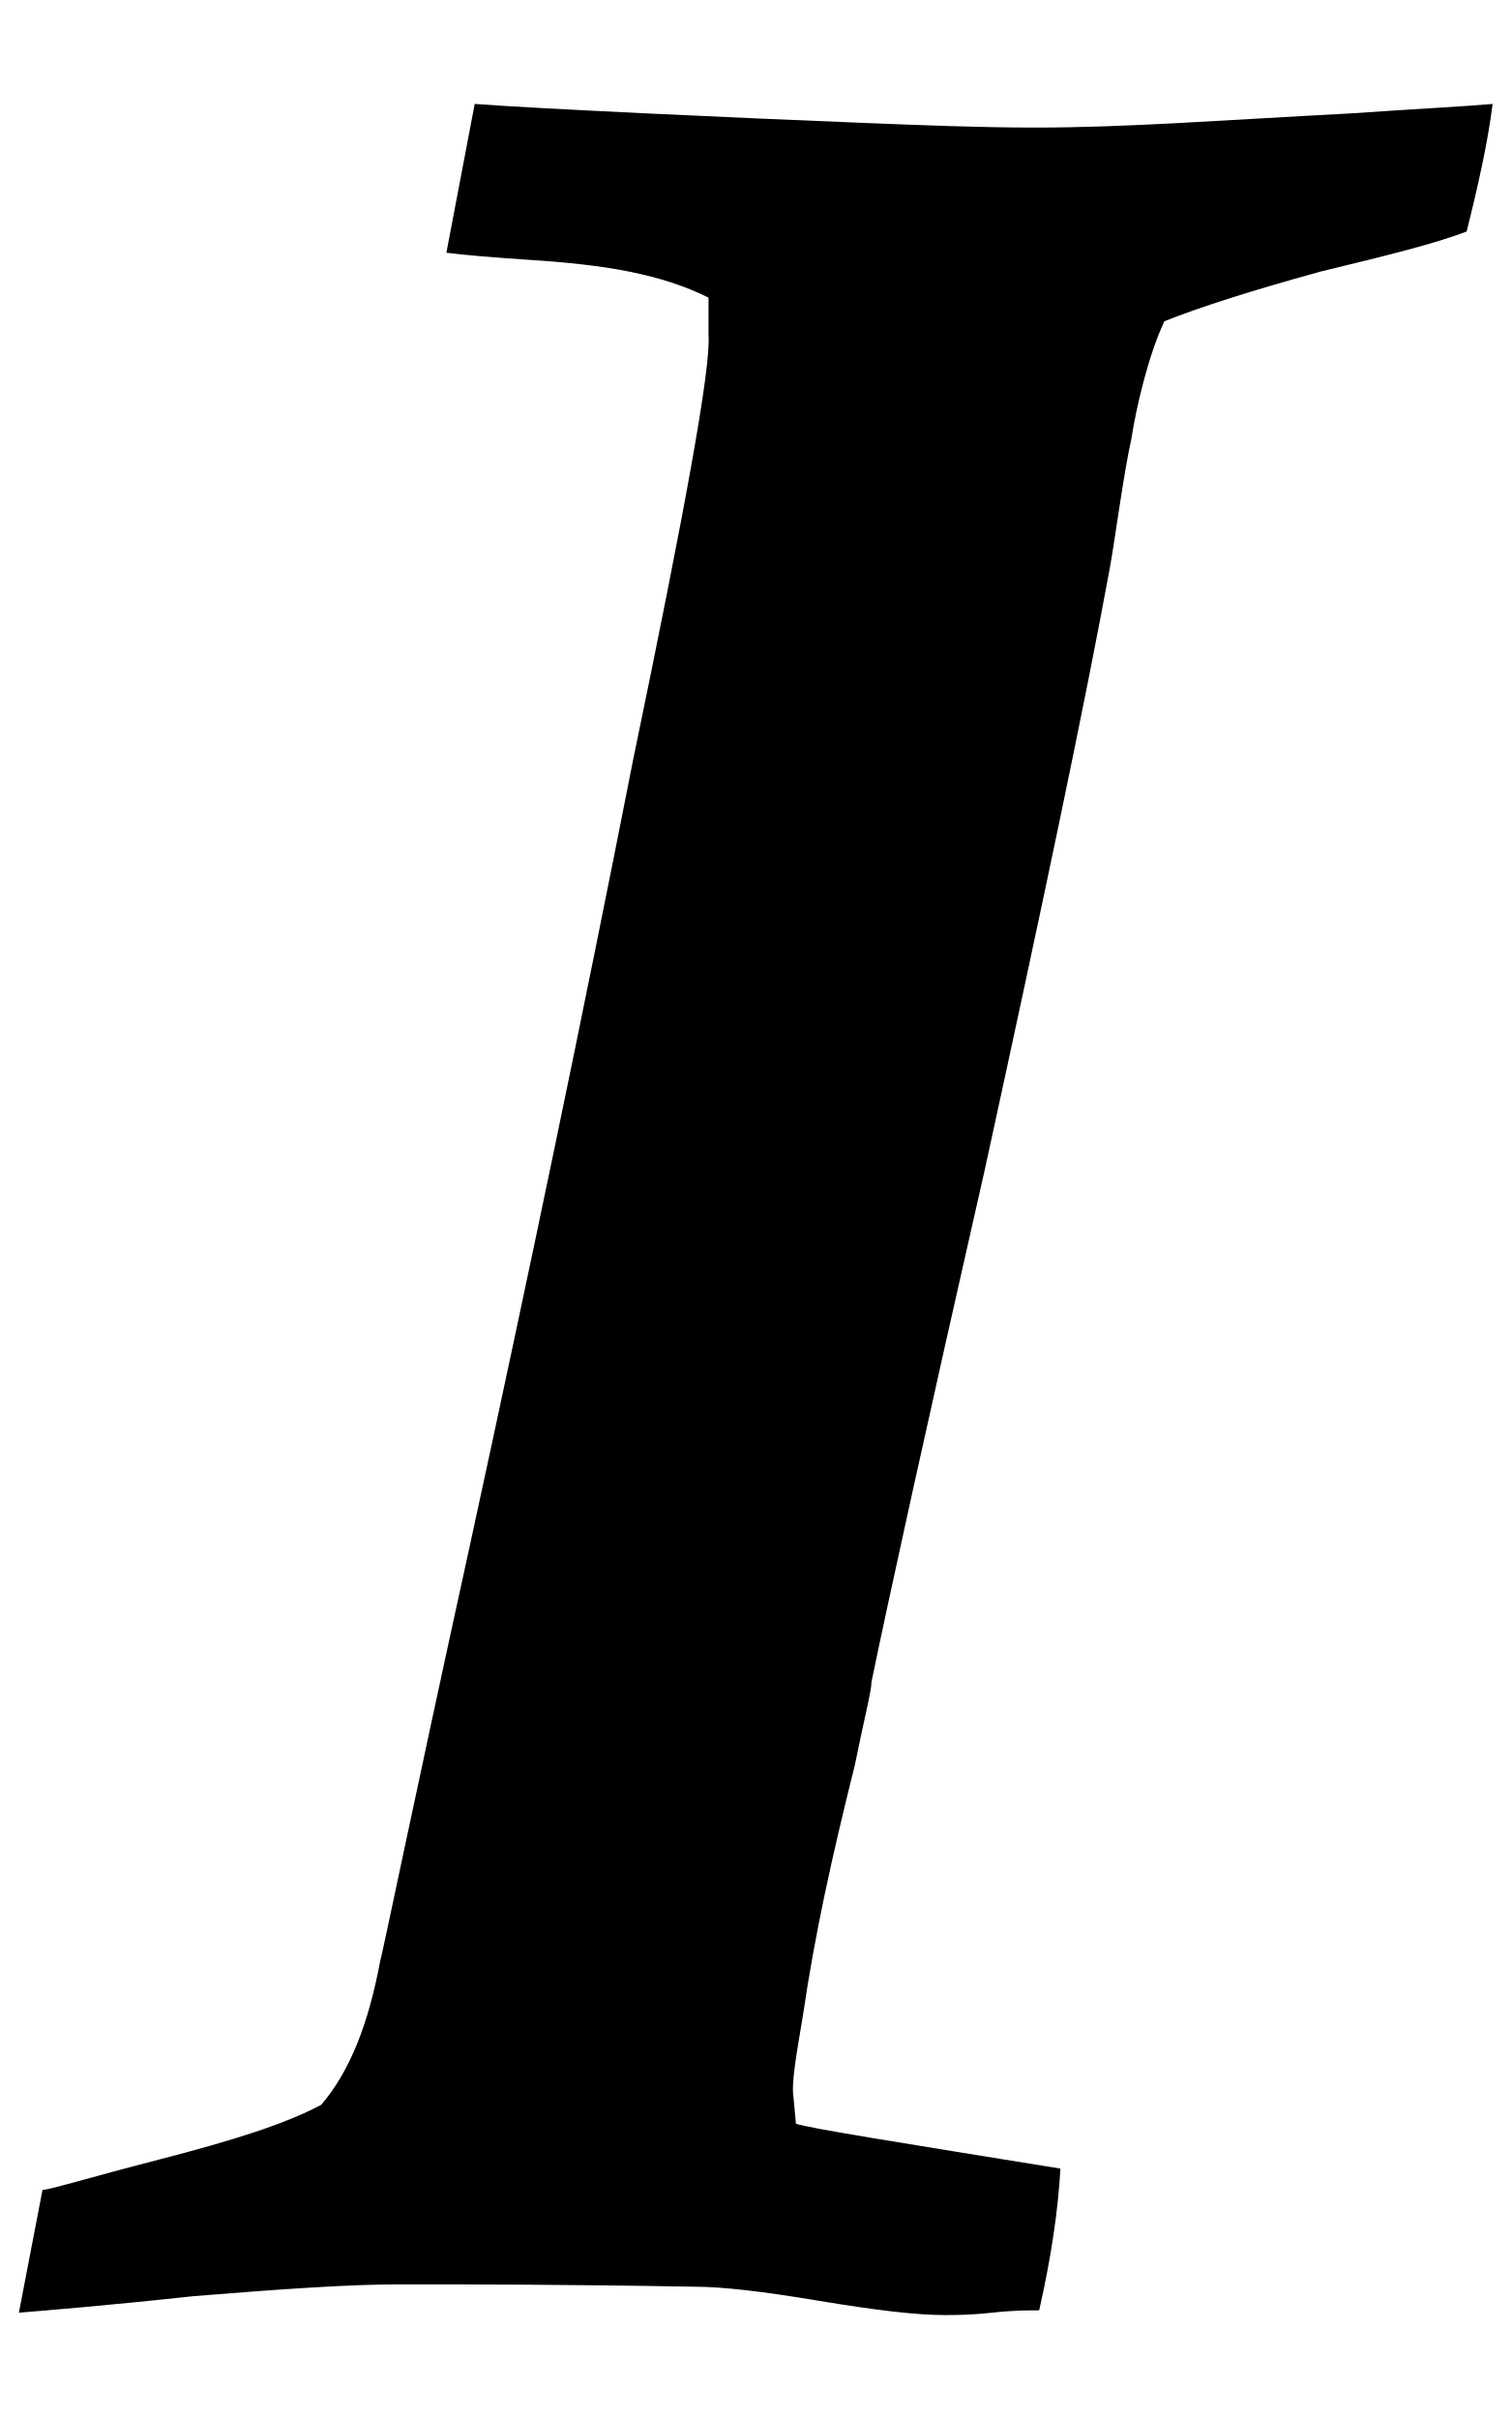
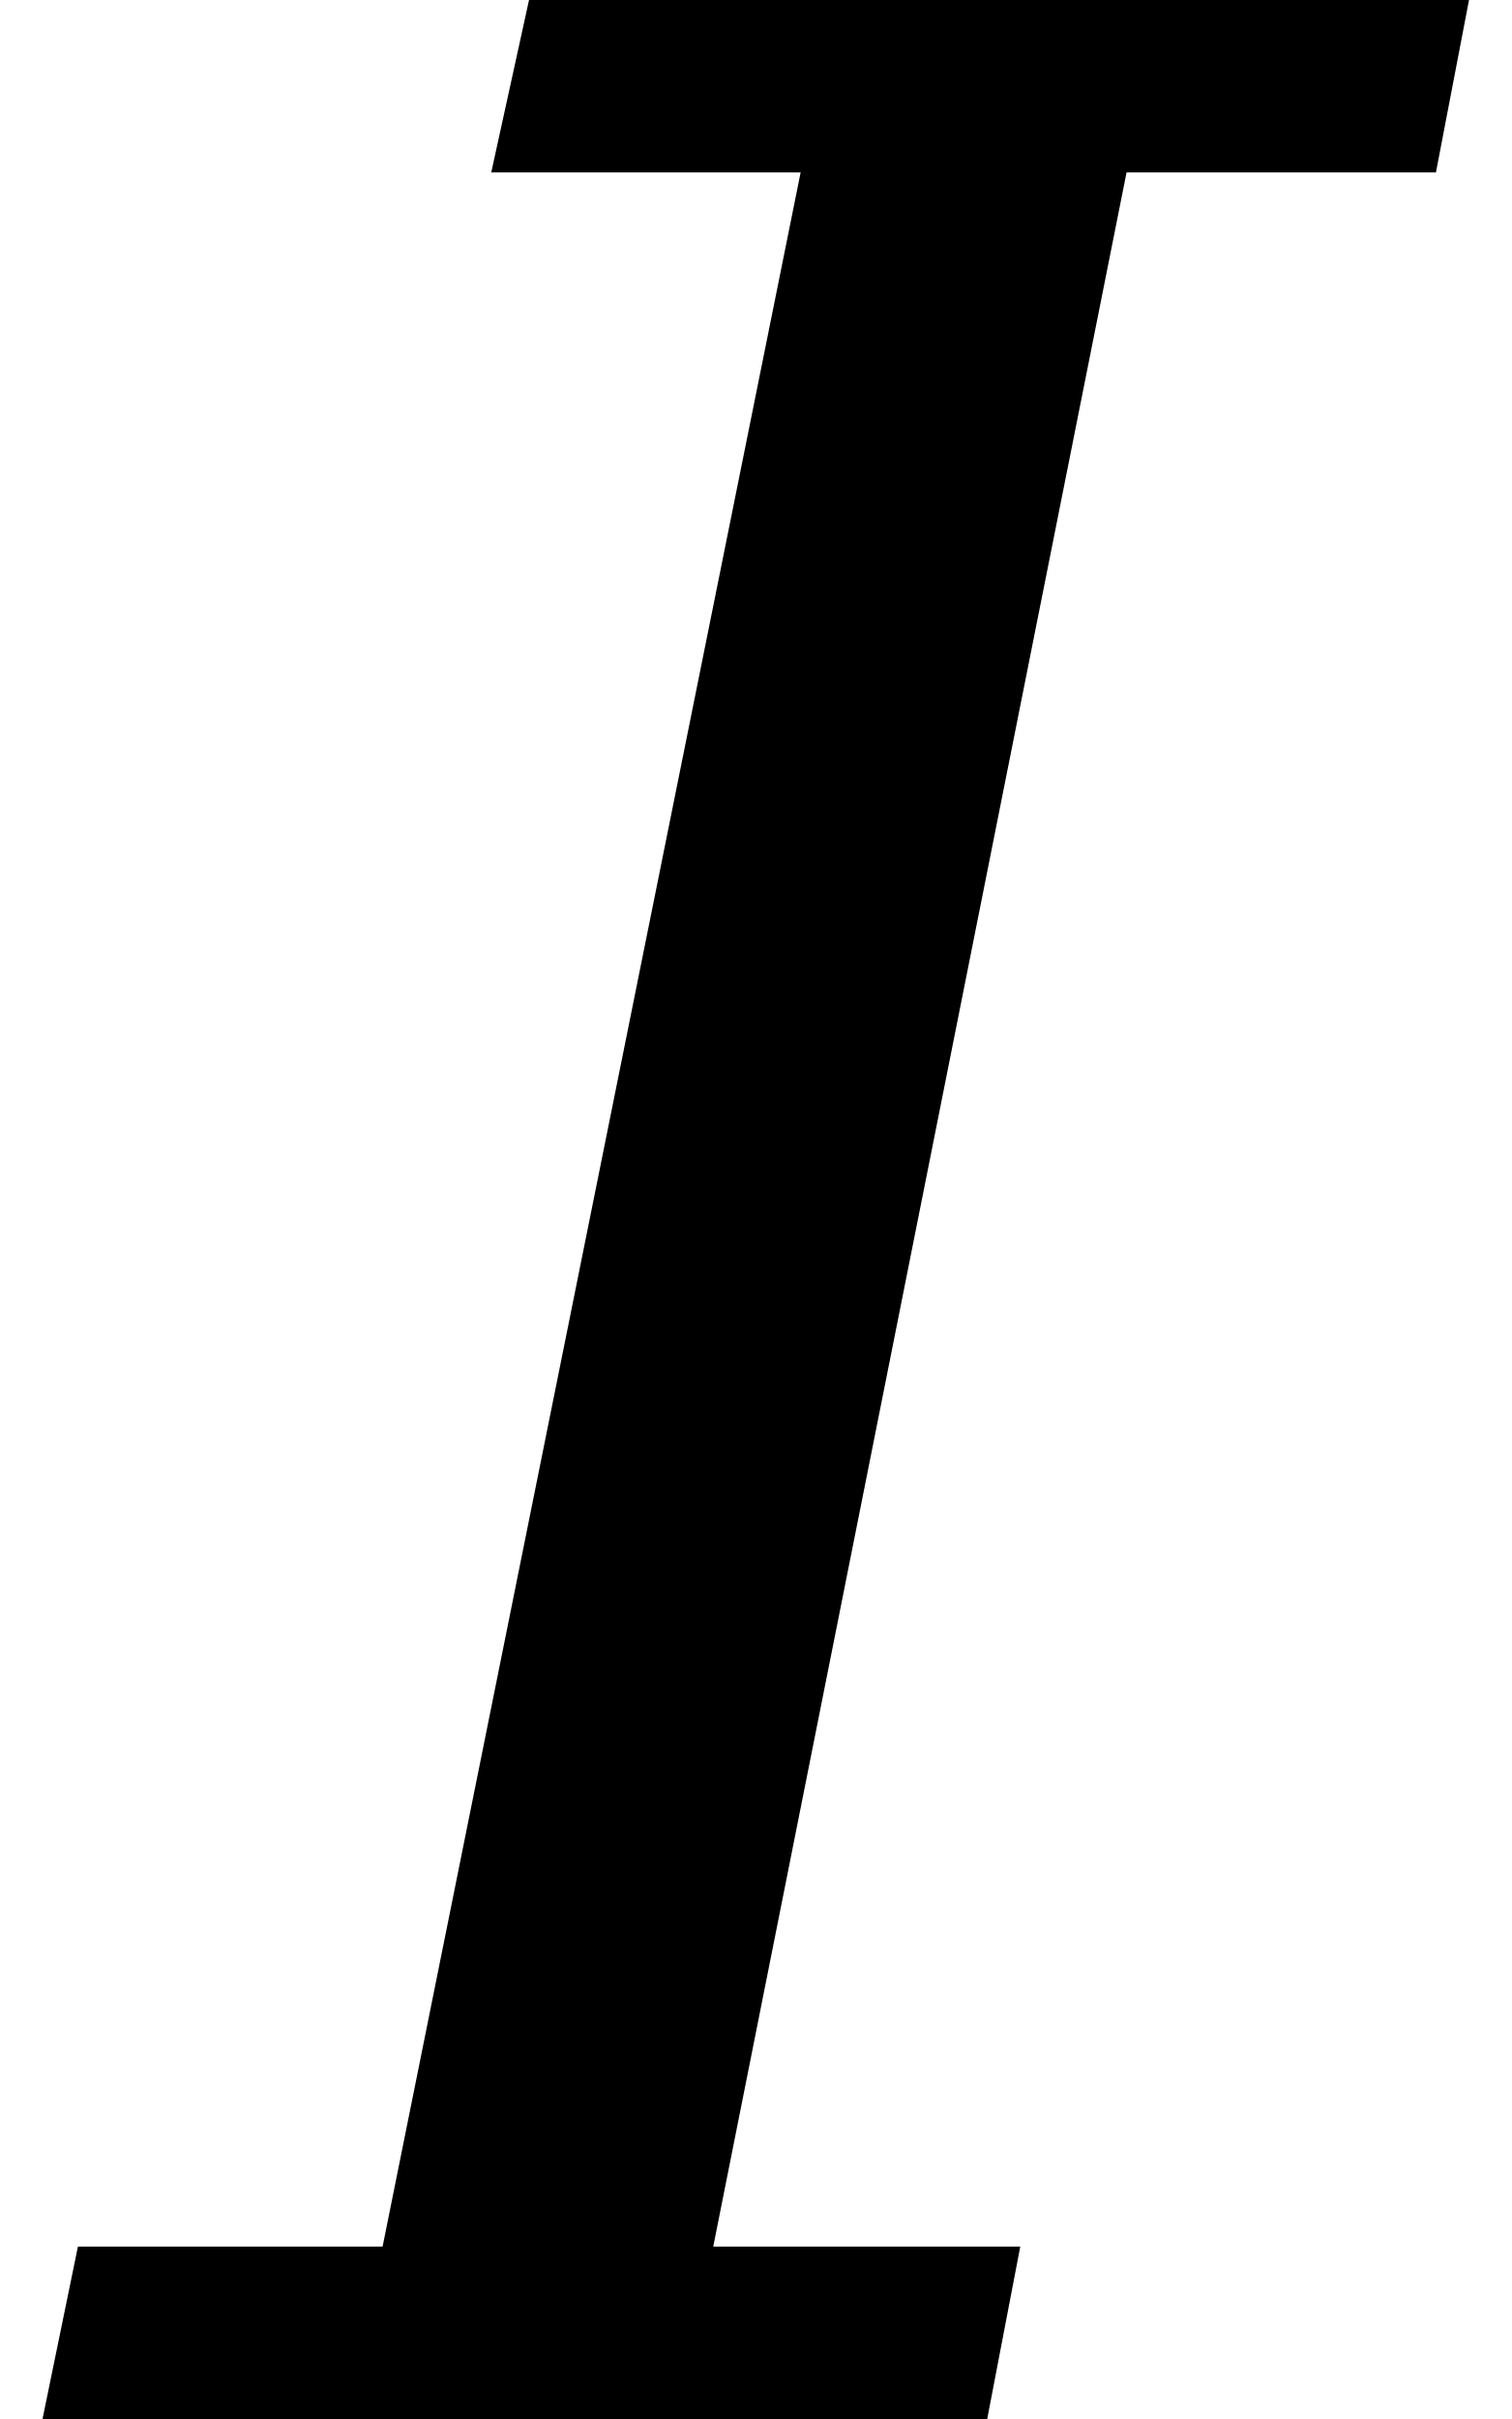
<svg xmlns="http://www.w3.org/2000/svg" version="1.1" id="Layer_1" x="0px" y="0px" width="640px" height="1024px" viewBox="0 0 640 1024" enable-background="new 0 0 640 1024" xml:space="preserve">
-   <path d="M8,979l10-52c3,0,19-5,50-13s53-15,68-23c12-14,20-34,25-61c1-3,13-62,38-176c25-115,48-225,69-332c22-106,33-166,32-180  v-16c-20-10-44-14-76-16c-15-1-27-2-35-3l12-63c26,2,113,6,164,8c25,1,50,2,73,2c39,0,77-3,134-6c29-2,49-3,60-4c-2,16-6,34-11,54  c-13,5-33,10-62,17c-29,8-51,15-66,21c-7,15-12,37-14,50c-3,13-7,43-9,54c-11,60-29,145-53,255c-25,110-41,183-48,217c0,4-3,15-7,35  c-10,40-17,72-22,106c-3,18-5,29-4,35l1,11c6,2,44,8,112,19c-1,18-4,38-9,60c-5,0-11,0-20,1s-16,1-20,1c-12,0-29-2-53-6s-41-6-53-6  c-56-1-98-1-125-1c-21,0-50,2-87,5C45,976,20,978,8,979z" />
+   <polygon points="302,951 432,951 418,1024 18,1024 33,951 162,951 339,73 208,73 224,0 622,0 608,73 477,73 " />
</svg>
